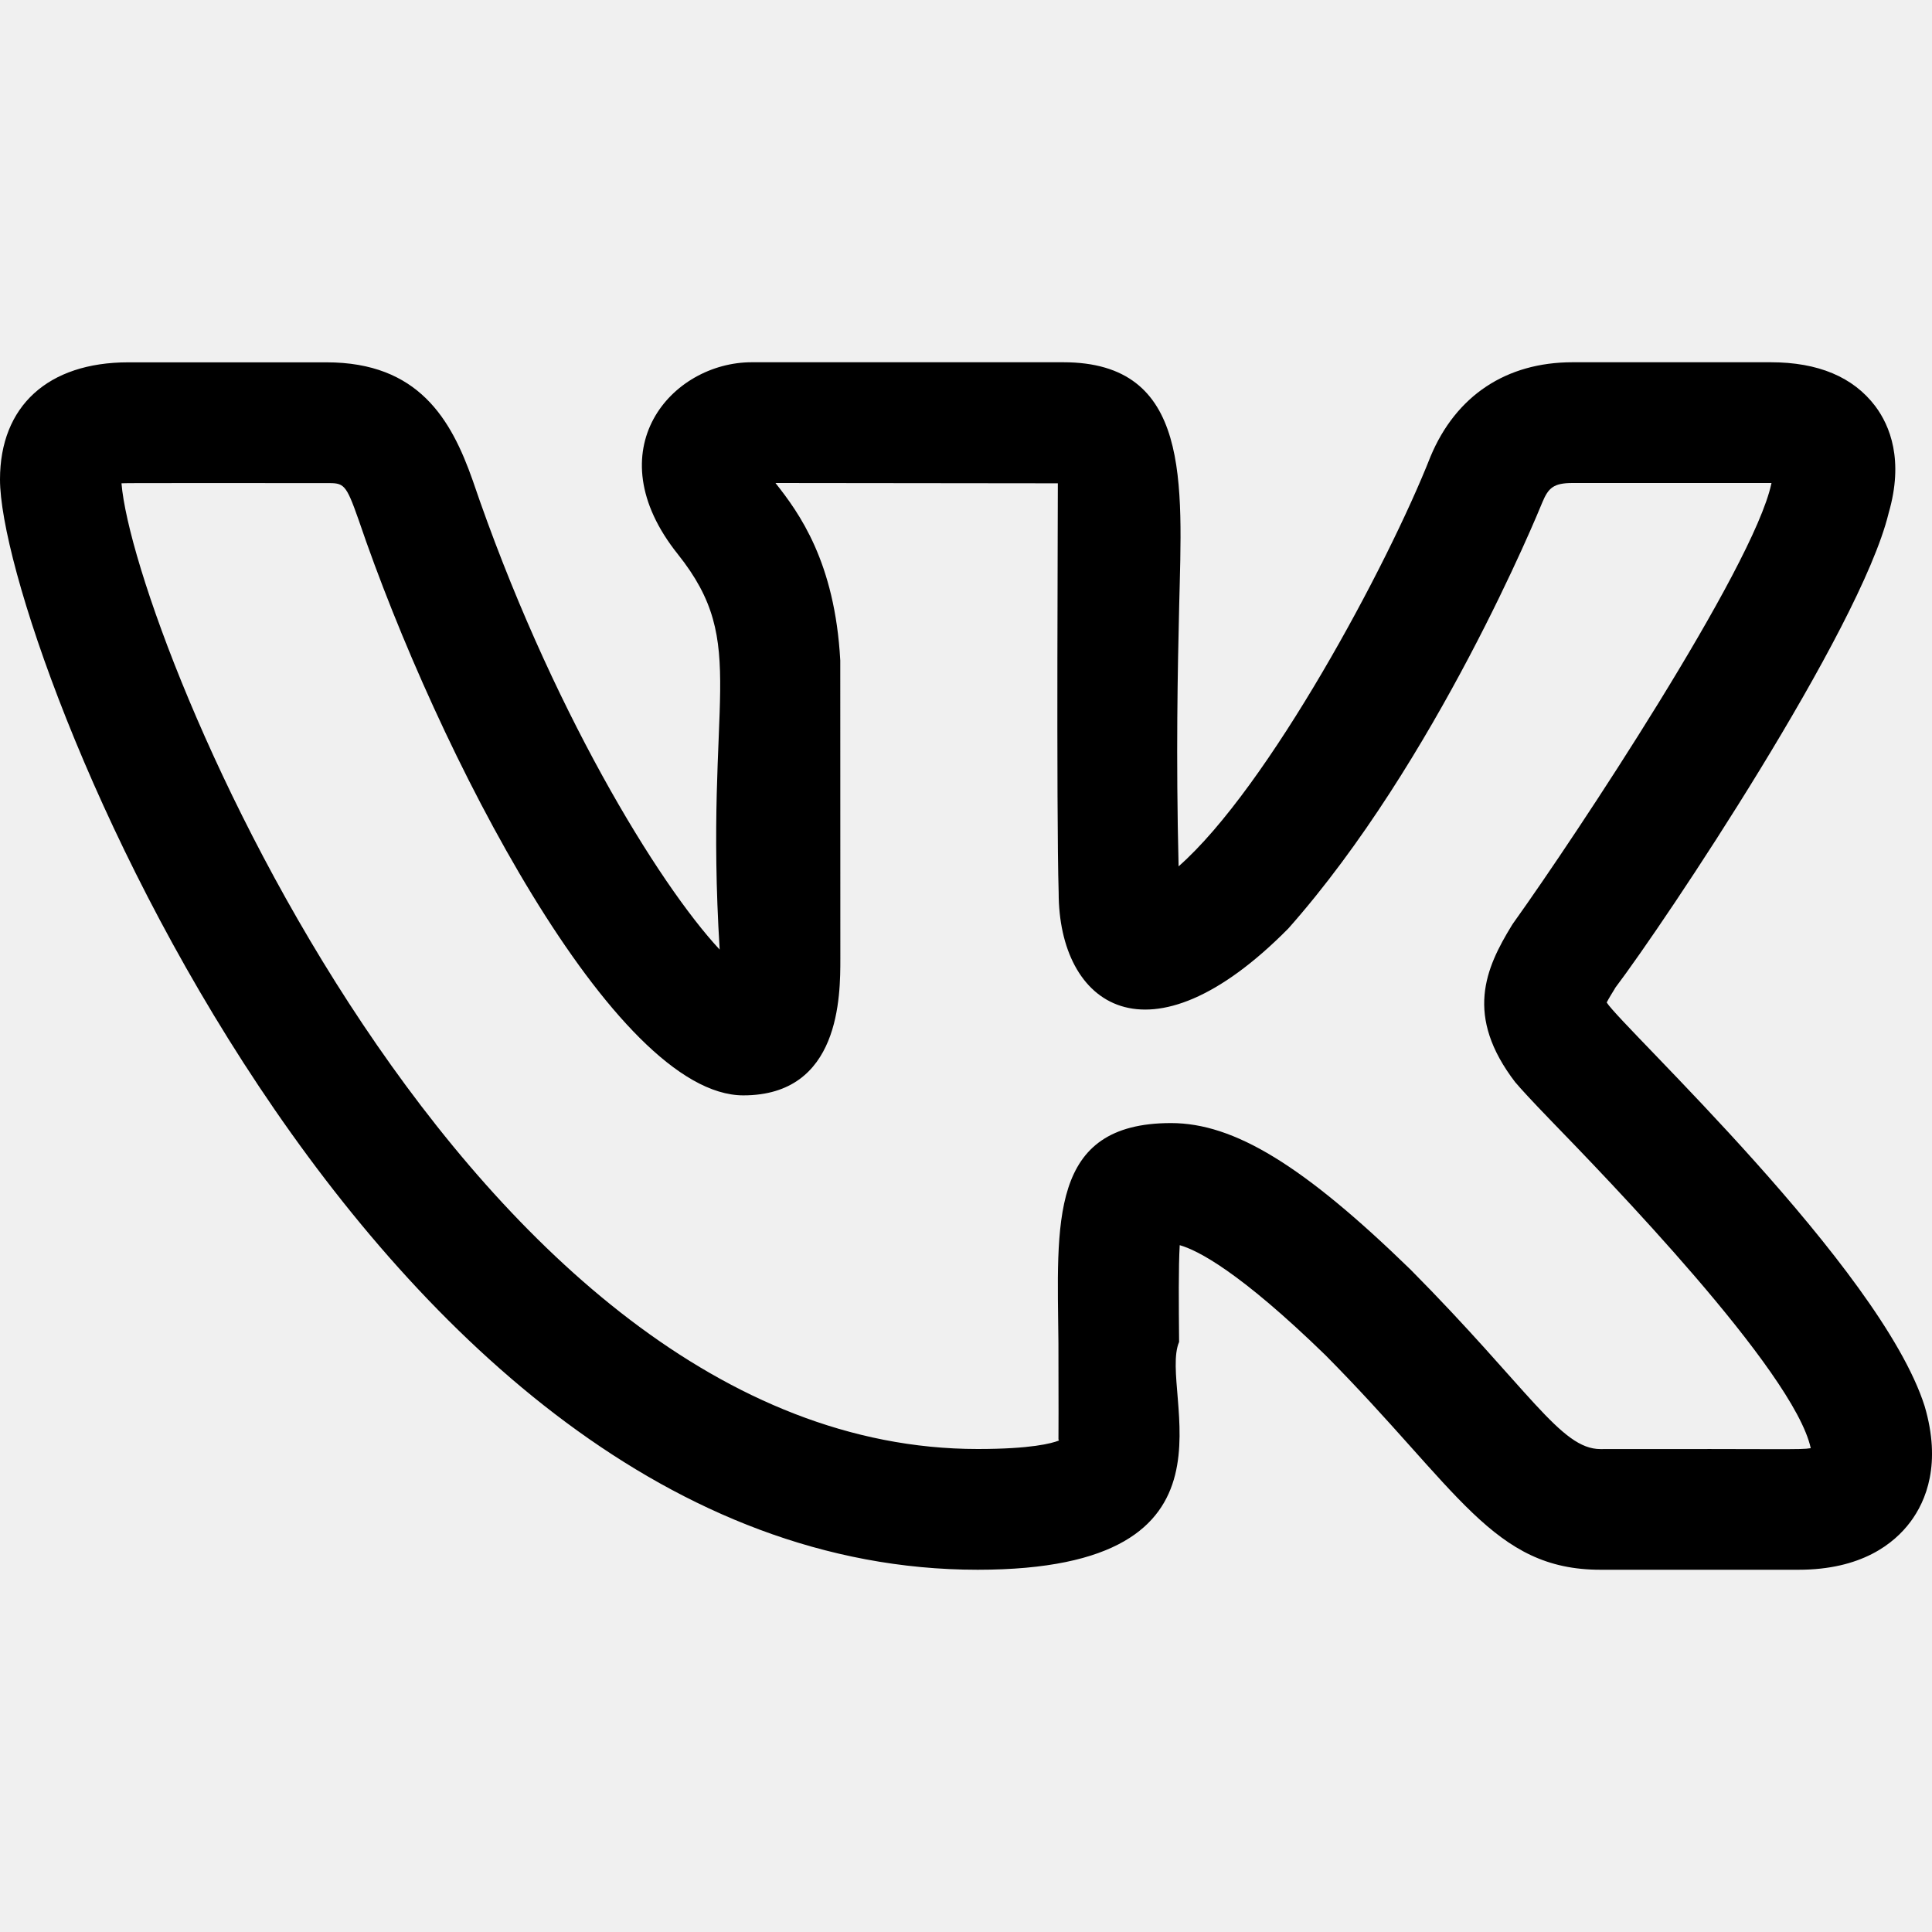
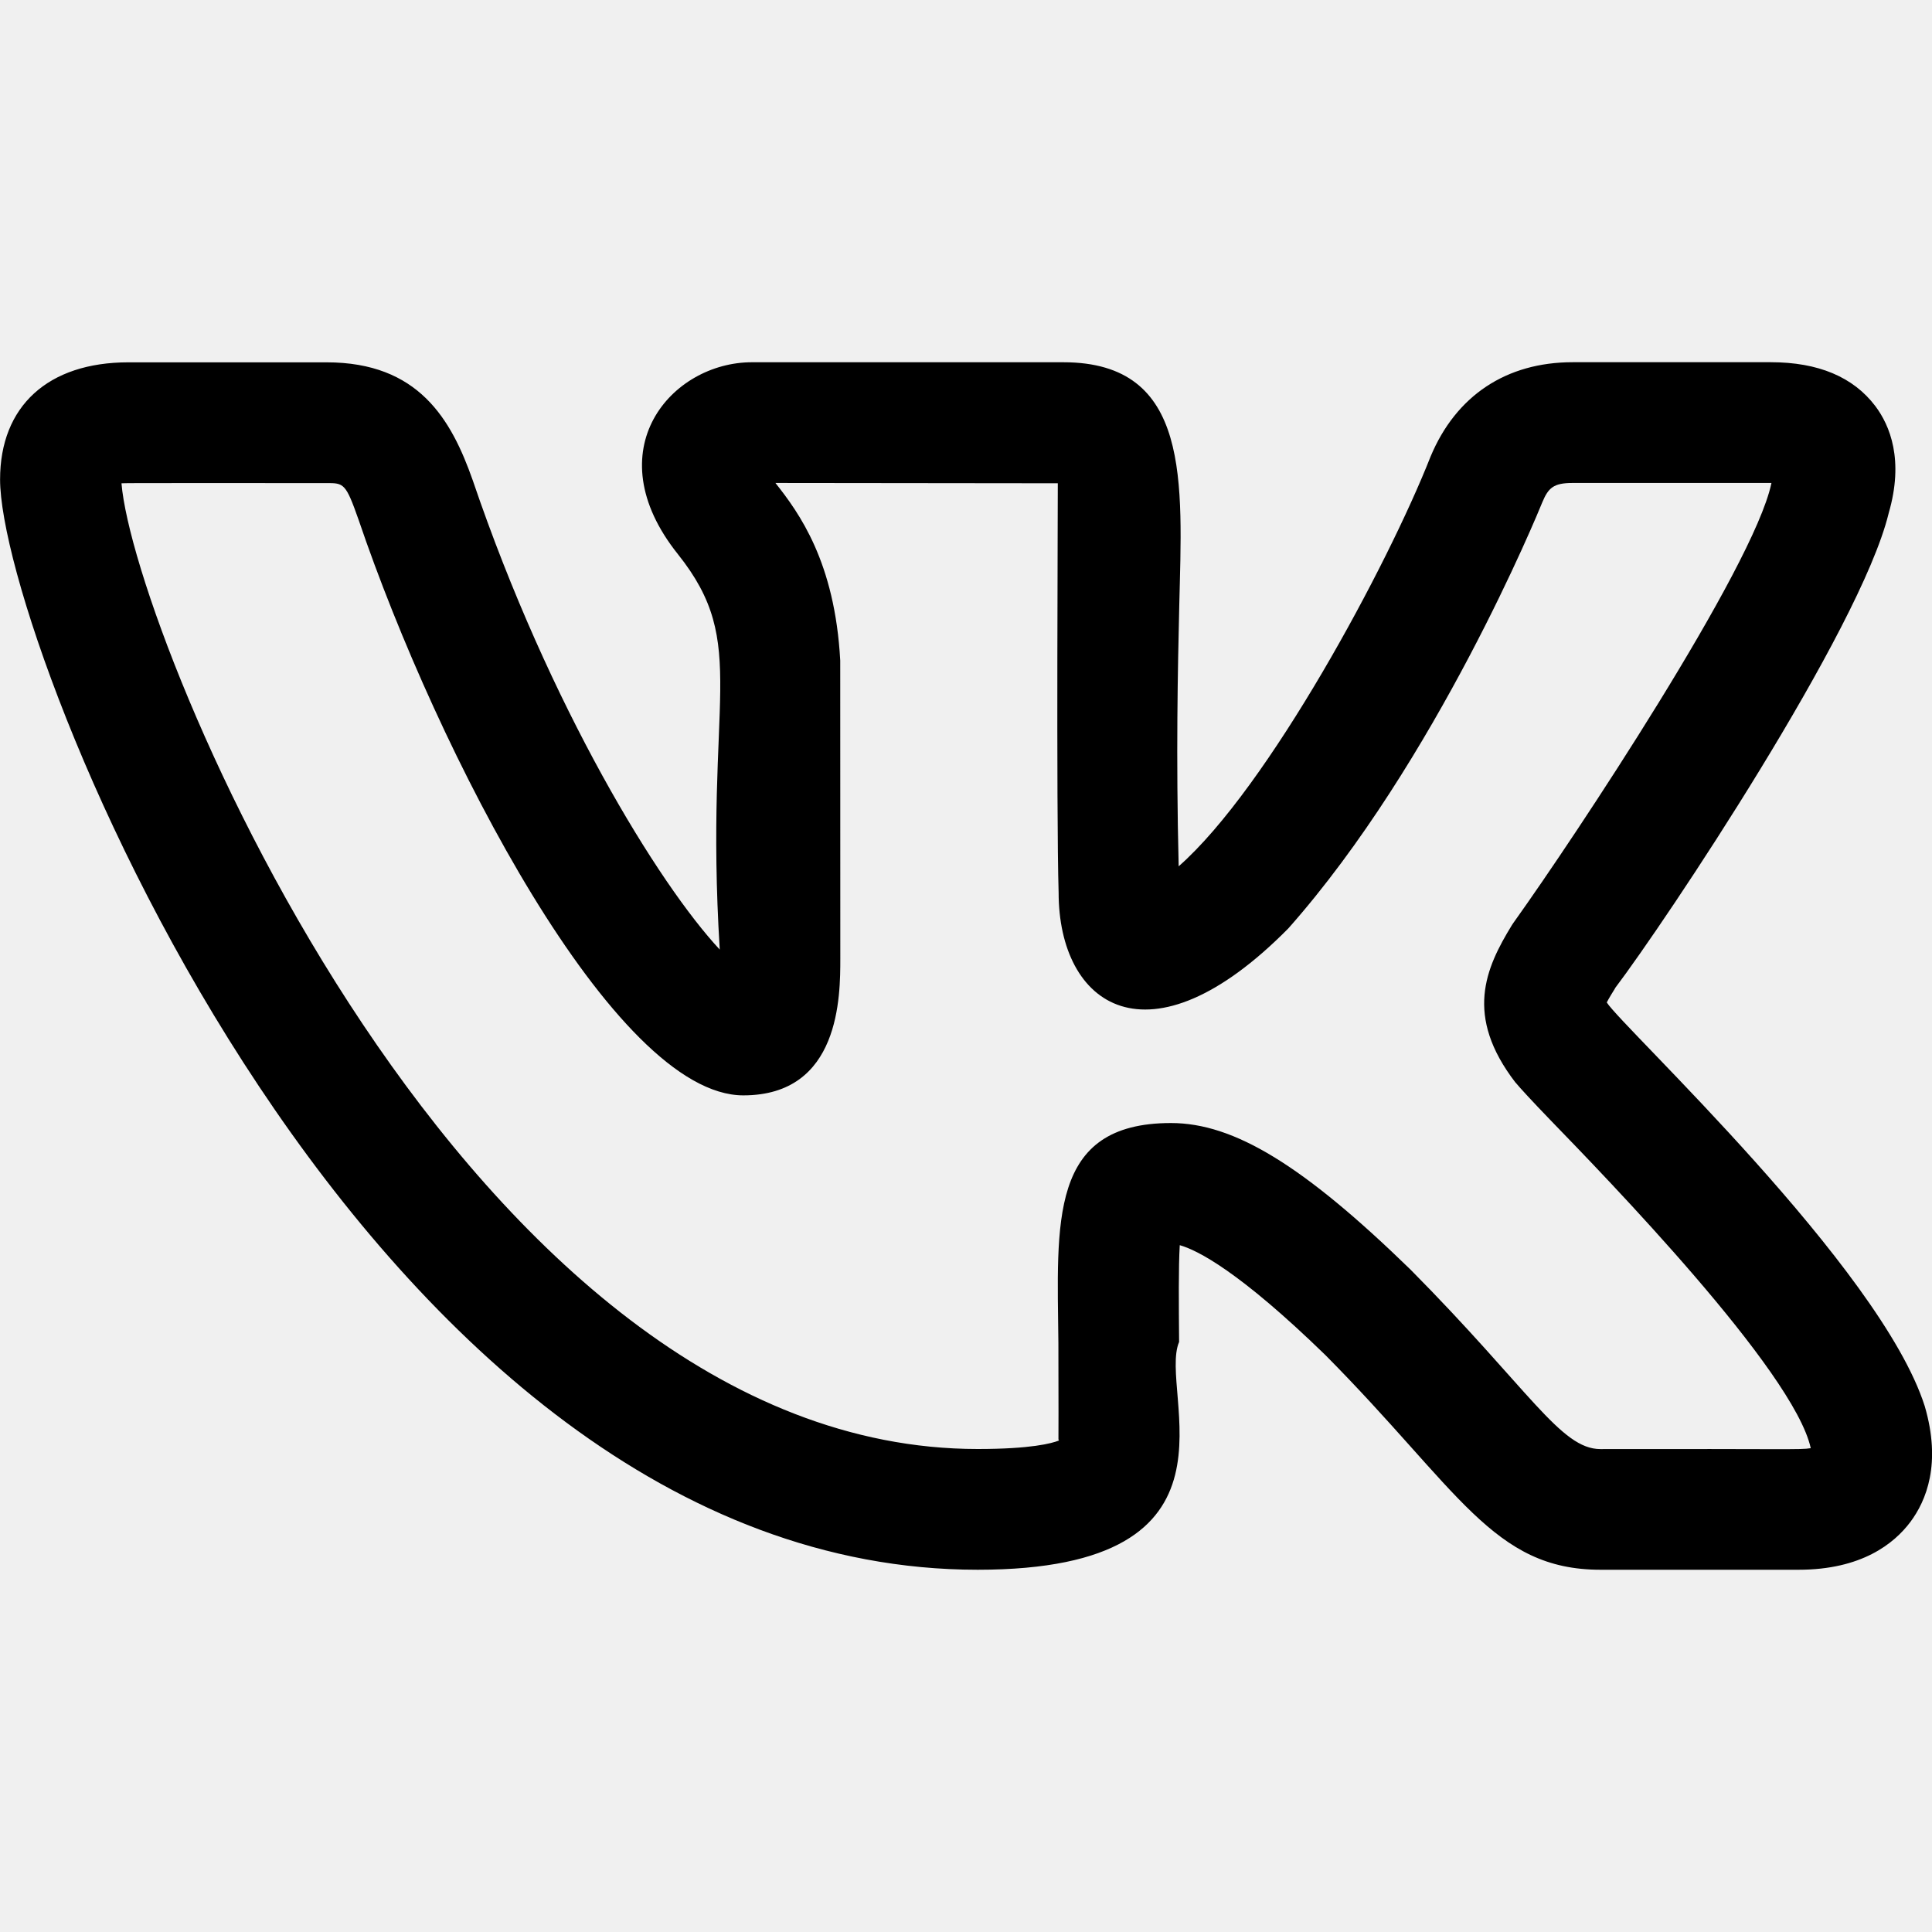
- <svg xmlns="http://www.w3.org/2000/svg" width="50" height="50" viewBox="0 0 50 50" fill="none">
-   <g clip-path="url(#clip0)">
-     <path d="M25.302 40.625C32.535 40.625 29.956 36.046 30.515 34.729C30.506 33.746 30.498 32.8 30.531 32.225C30.99 32.354 32.071 32.902 34.304 35.073C37.752 38.552 38.633 40.625 41.419 40.625H46.546C48.171 40.625 49.017 39.952 49.44 39.388C49.848 38.842 50.248 37.883 49.81 36.392C48.667 32.8 41.996 26.598 41.581 25.944C41.644 25.823 41.744 25.663 41.796 25.579H41.792C43.108 23.84 48.133 16.31 48.873 13.298C48.875 13.294 48.877 13.287 48.877 13.281C49.277 11.906 48.91 11.015 48.531 10.51C47.96 9.756 47.052 9.375 45.825 9.375H40.698C38.981 9.375 37.679 10.24 37.021 11.817C35.919 14.619 32.823 20.381 30.502 22.421C30.431 19.531 30.479 17.325 30.517 15.685C30.592 12.488 30.833 9.375 27.515 9.375H19.456C17.377 9.375 15.387 11.646 17.542 14.342C19.425 16.704 18.219 18.021 18.625 24.575C17.042 22.877 14.225 18.292 12.233 12.431C11.675 10.846 10.829 9.377 8.448 9.377H3.321C1.242 9.377 0 10.51 0 12.408C0 16.671 9.435 40.625 25.302 40.625ZM8.448 12.502C8.9 12.502 8.946 12.502 9.281 13.454C11.321 19.46 15.896 28.348 19.238 28.348C21.748 28.348 21.748 25.775 21.748 24.806L21.746 17.094C21.608 14.542 20.679 13.271 20.069 12.5L27.377 12.508C27.381 12.544 27.335 21.04 27.398 23.098C27.398 26.021 29.719 27.696 33.342 24.029C37.165 19.715 39.808 13.265 39.915 13.002C40.071 12.627 40.206 12.5 40.698 12.5H45.825H45.846C45.844 12.506 45.844 12.512 45.842 12.519C45.373 14.706 40.746 21.677 39.198 23.842C39.173 23.875 39.15 23.91 39.127 23.946C38.446 25.058 37.892 26.288 39.221 28.017H39.223C39.344 28.163 39.658 28.504 40.117 28.979C41.542 30.45 46.429 35.479 46.862 37.479C46.575 37.525 46.263 37.492 41.419 37.502C40.388 37.502 39.581 35.96 36.504 32.856C33.737 30.165 31.942 29.065 30.306 29.065C27.131 29.065 27.363 31.642 27.392 34.758C27.402 38.138 27.381 37.069 27.404 37.281C27.219 37.354 26.688 37.5 25.302 37.5C12.083 37.5 3.475 16.519 3.144 12.508C3.258 12.498 4.835 12.504 8.448 12.502Z" fill="black" />
+ <svg xmlns="http://www.w3.org/2000/svg" fill="none" height="50" viewBox="0 0 50 50" width="50">
+   <clipPath id="a">
+     <path d="m0 0h50v50h-50z" />
+   </clipPath>
+   <g clip-path="url(#a)">
+     <path d="m25.302 40.625c7.233 0 4.654-4.579 5.213-5.896-.008-.983-.017-1.929.017-2.504.458.129 1.54.677 3.773 2.848 3.448 3.479 4.329 5.552 7.115 5.552h5.127c1.625 0 2.471-.673 2.894-1.238.408-.546.808-1.504.371-2.996-1.144-3.592-7.815-9.794-8.229-10.448.062-.121.163-.281.215-.365h-.004c1.317-1.74 6.342-9.269 7.081-12.281.002-.004.004-.01.004-.017.4-1.375.033-2.267-.346-2.771-.571-.754-1.479-1.135-2.706-1.135h-5.127c-1.717 0-3.019.865-3.677 2.442-1.102 2.802-4.198 8.565-6.519 10.604-.071-2.89-.023-5.096.015-6.735.075-3.198.317-6.31-3.002-6.31h-8.058c-2.079 0-4.069 2.271-1.915 4.967 1.883 2.362.677 3.679 1.083 10.233-1.583-1.698-4.4-6.283-6.392-12.144-.558-1.585-1.404-3.054-3.785-3.054h-5.127c-2.079 0-3.321 1.133-3.321 3.031 0 4.263 9.435 28.217 25.302 28.217zm-16.854-28.123c.452 0 .498 0 .833.952 2.04 6.006 6.615 14.894 9.956 14.894 2.51 0 2.51-2.573 2.51-3.542l-.002-7.713c-.138-2.552-1.067-3.823-1.677-4.594l7.308.008c.004.035-.042 8.531.021 10.59 0 2.923 2.321 4.598 5.944.931 3.823-4.315 6.467-10.765 6.573-11.027.156-.375.292-.502.783-.502h5.127.021c-.002.006-.002.013-.004.019-.469 2.188-5.096 9.158-6.644 11.323-.025.033-.048.069-.071.104-.681 1.113-1.235 2.342.094 4.071h.002c.121.146.435.487.894.963 1.425 1.471 6.312 6.5 6.746 8.5-.287.046-.6.013-5.444.023-1.031 0-1.838-1.542-4.915-4.646-2.767-2.692-4.562-3.792-6.198-3.792-3.175 0-2.944 2.577-2.914 5.694.01 3.379-.01 2.311.013 2.523-.185.073-.717.219-2.102.219-13.219 0-21.827-20.981-22.158-24.992.115-.01 1.692-.004 5.304-.006z" fill="#000" />
  </g>
-   <defs>
-     <clipPath id="clip0">
-       <rect width="50" height="50" fill="white" />
-     </clipPath>
-   </defs>
</svg>
